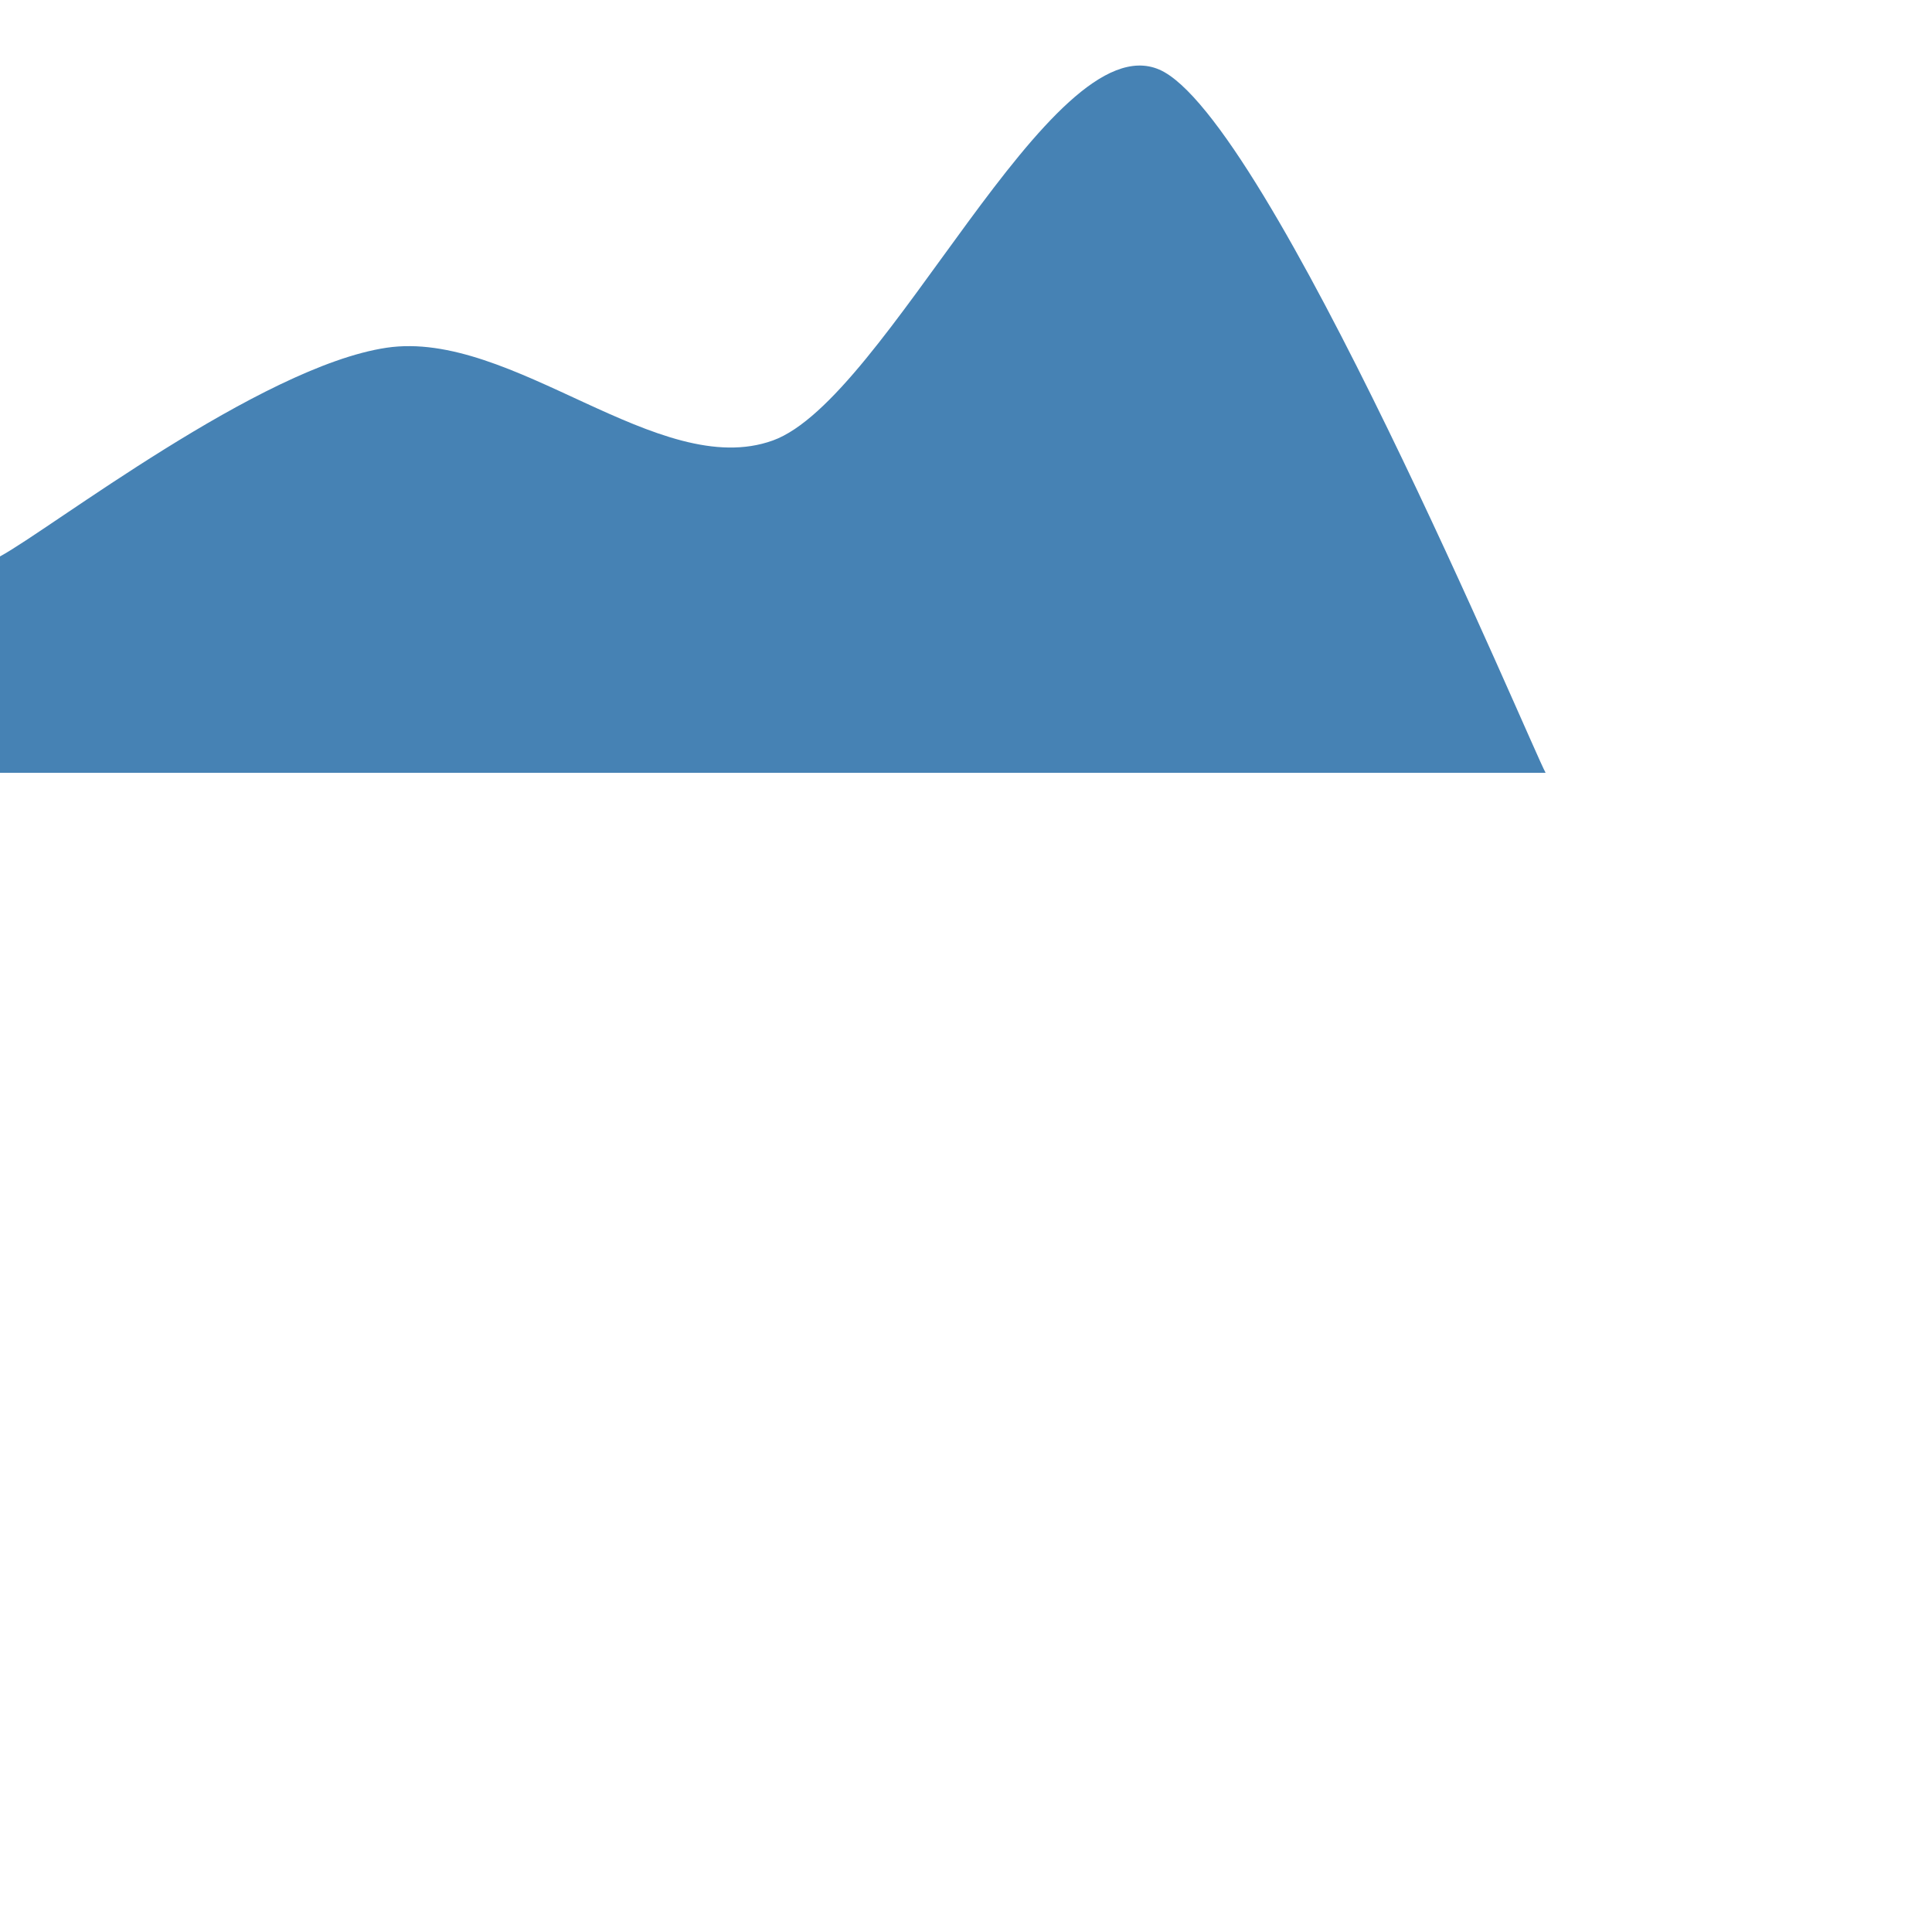
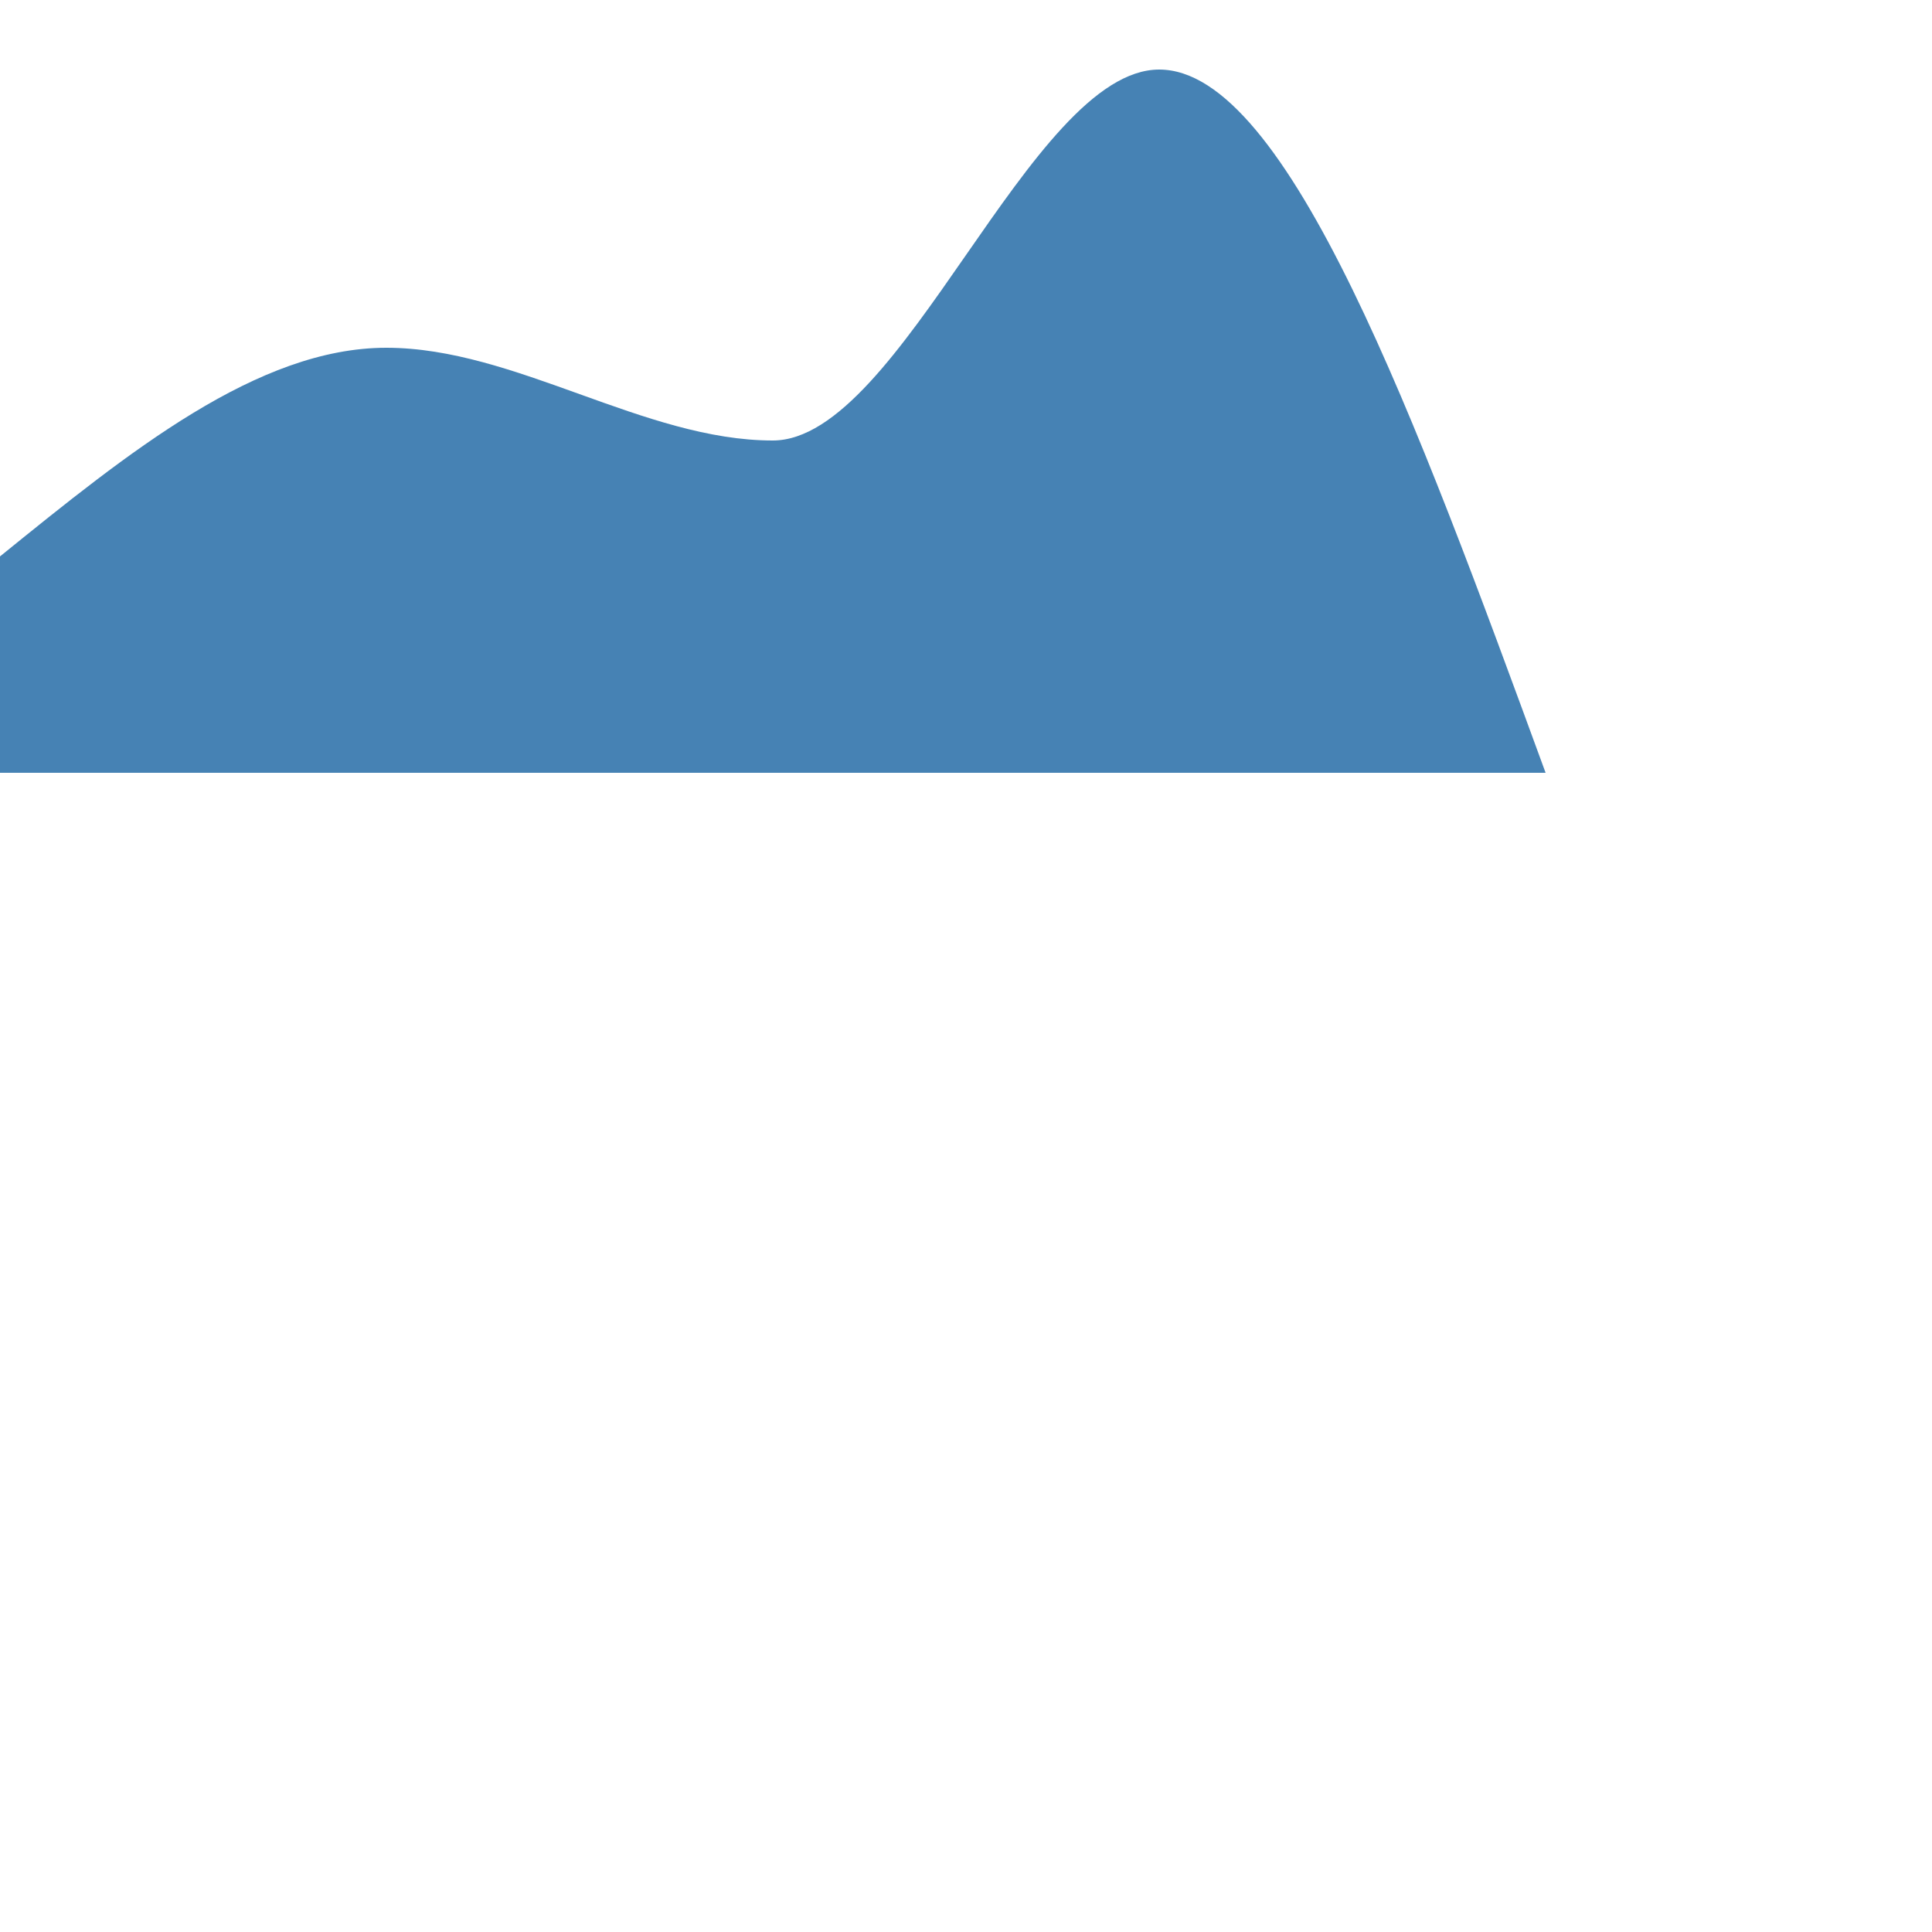
<svg xmlns="http://www.w3.org/2000/svg" class="marks" width="500" height="500" version="1.1">
  <g transform="translate(0,0)">
    <g class="mark-area">
-       <path d="M0,144C12.904,137.032,67.4,94.89,100,90S170.491,124.623,200,114S271.868,5.903,300,18S396.135,192.966,400,200L400,200C383.333,200,333.333,200,300,200S233.333,200,200,200S133.333,200,100,200S16.667,200,0,200Z" style="fill: steelblue;" />
+       <path d="M0,144C33.333,117,66.667,90,100,90C133.333,90,166.667,114,200,114C233.333,114,266.667,18,300,18C333.333,18,366.667,109,400,200L400,200C366.667,200,333.333,200,300,200C266.667,200,233.333,200,200,200C166.667,200,133.333,200,100,200C66.667,200,33.333,200,0,200Z" style="fill: steelblue;" />
    </g>
  </g>
</svg>
